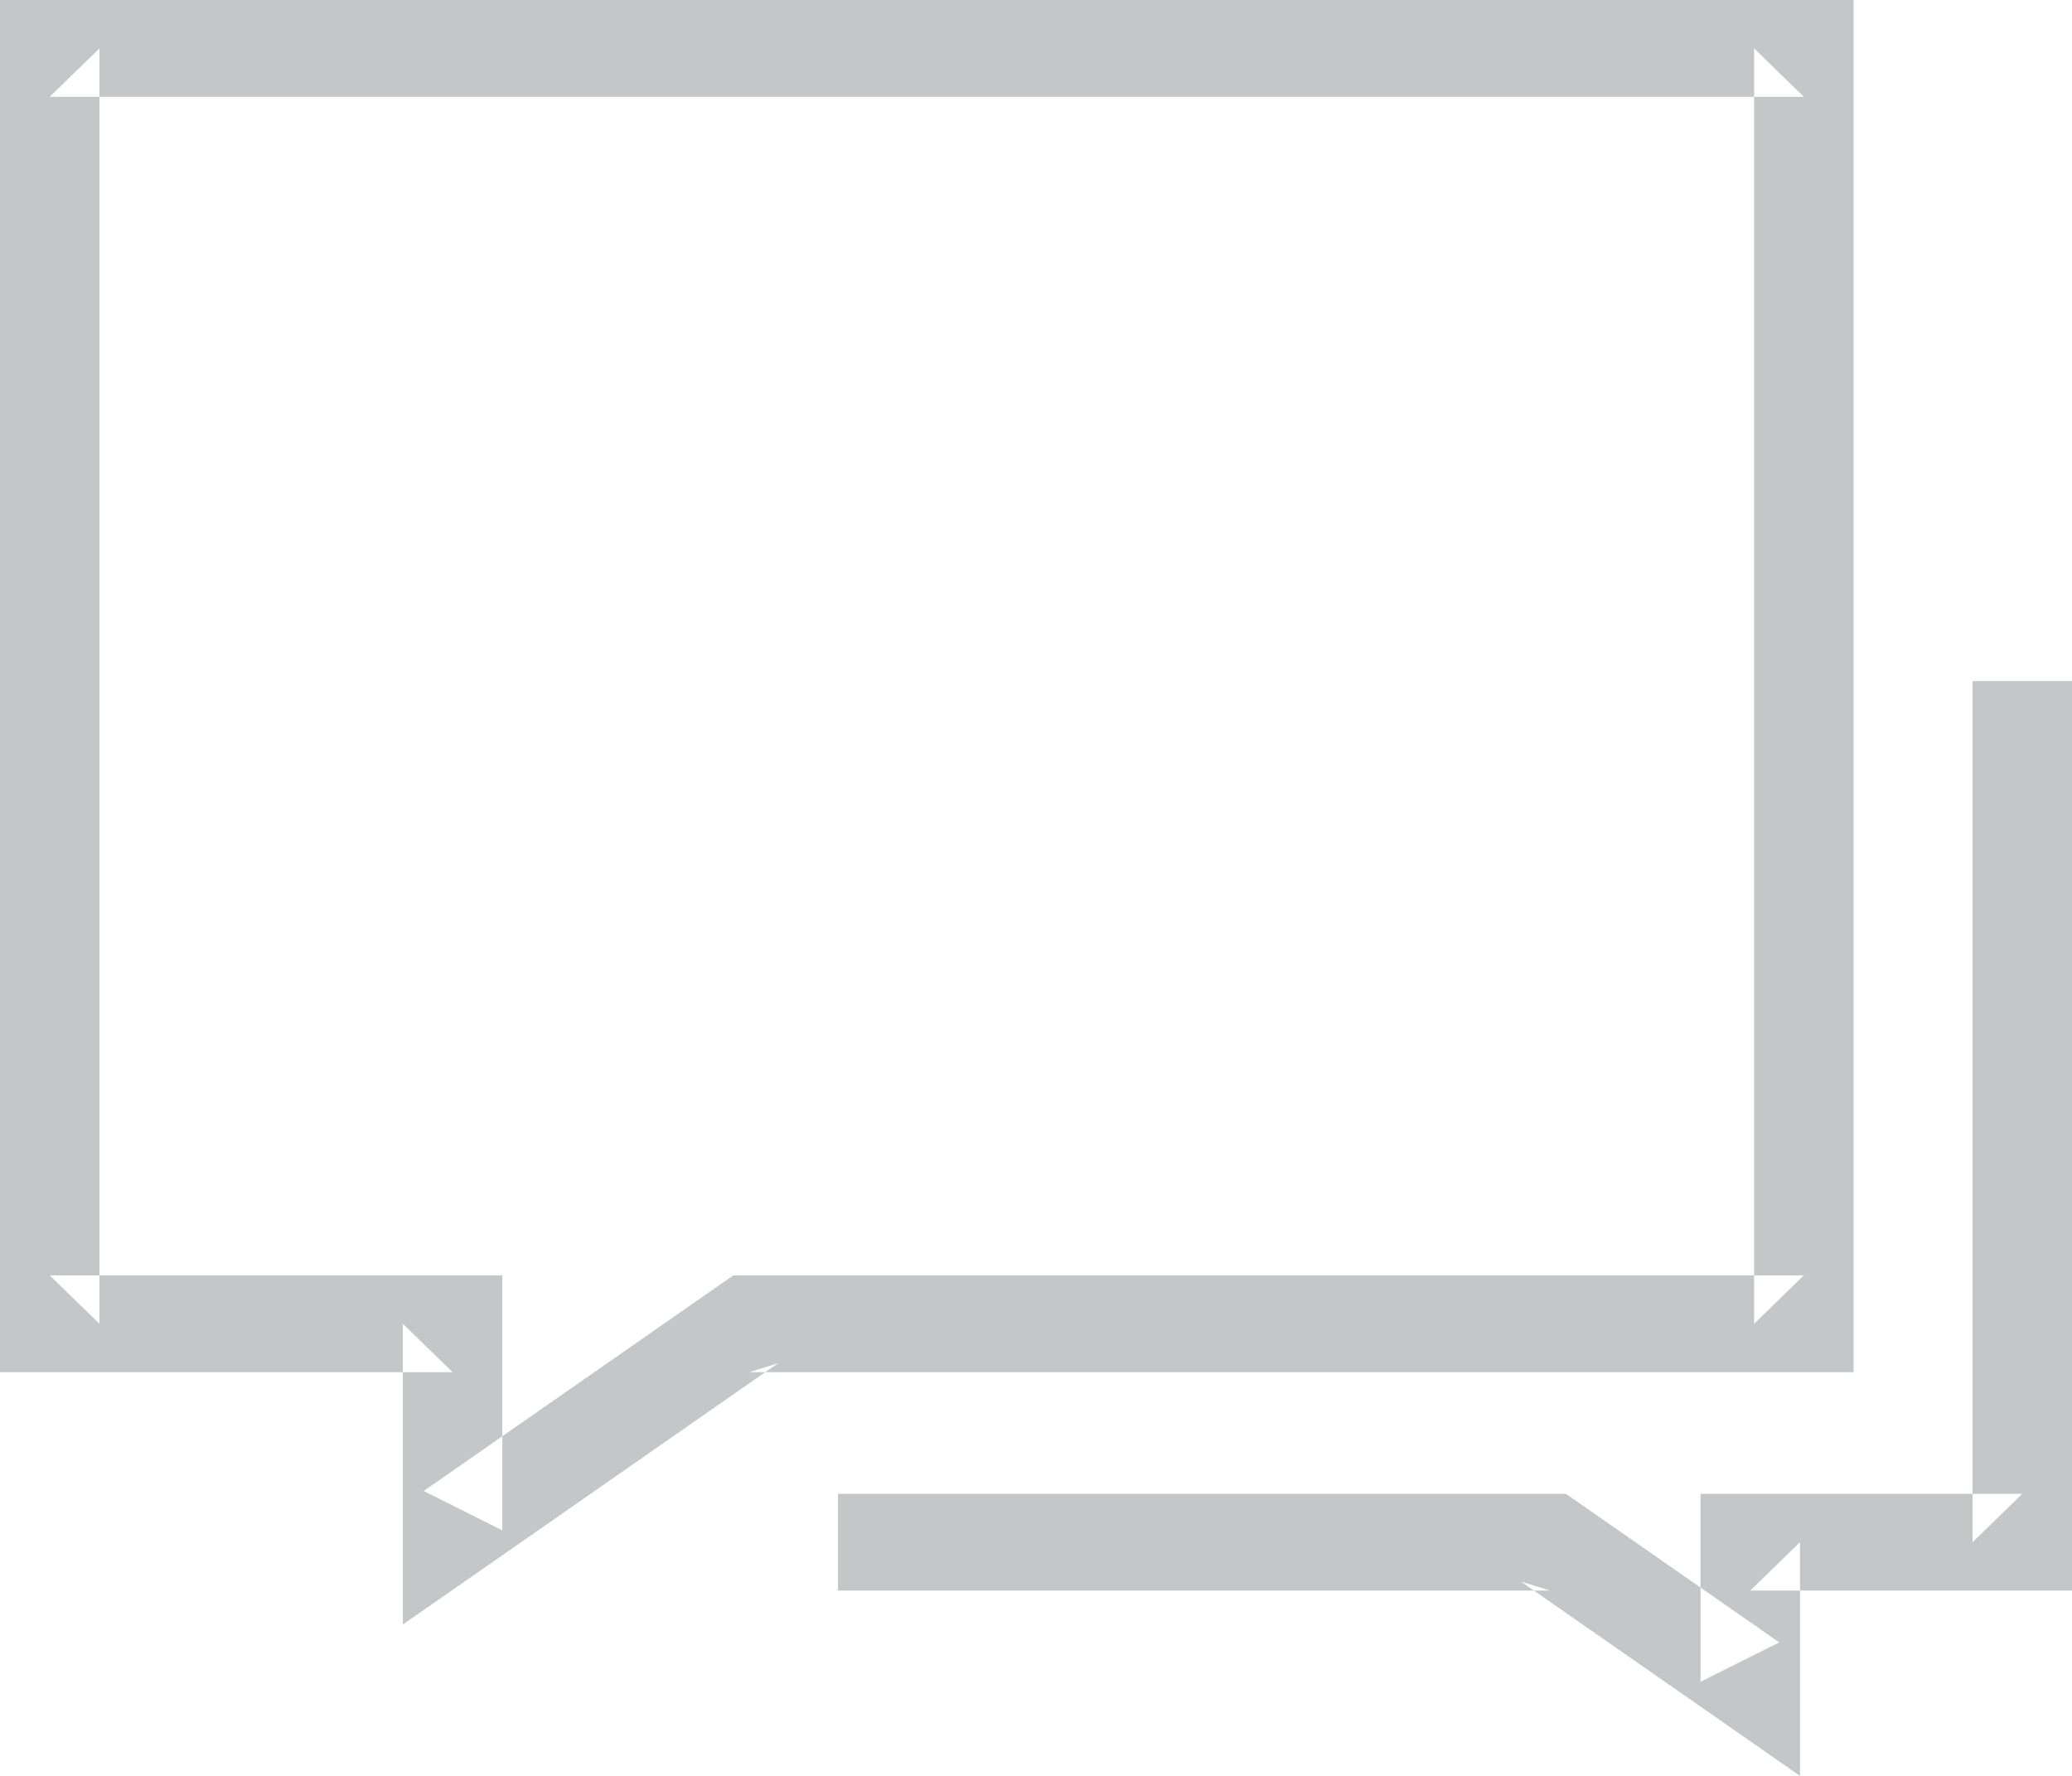
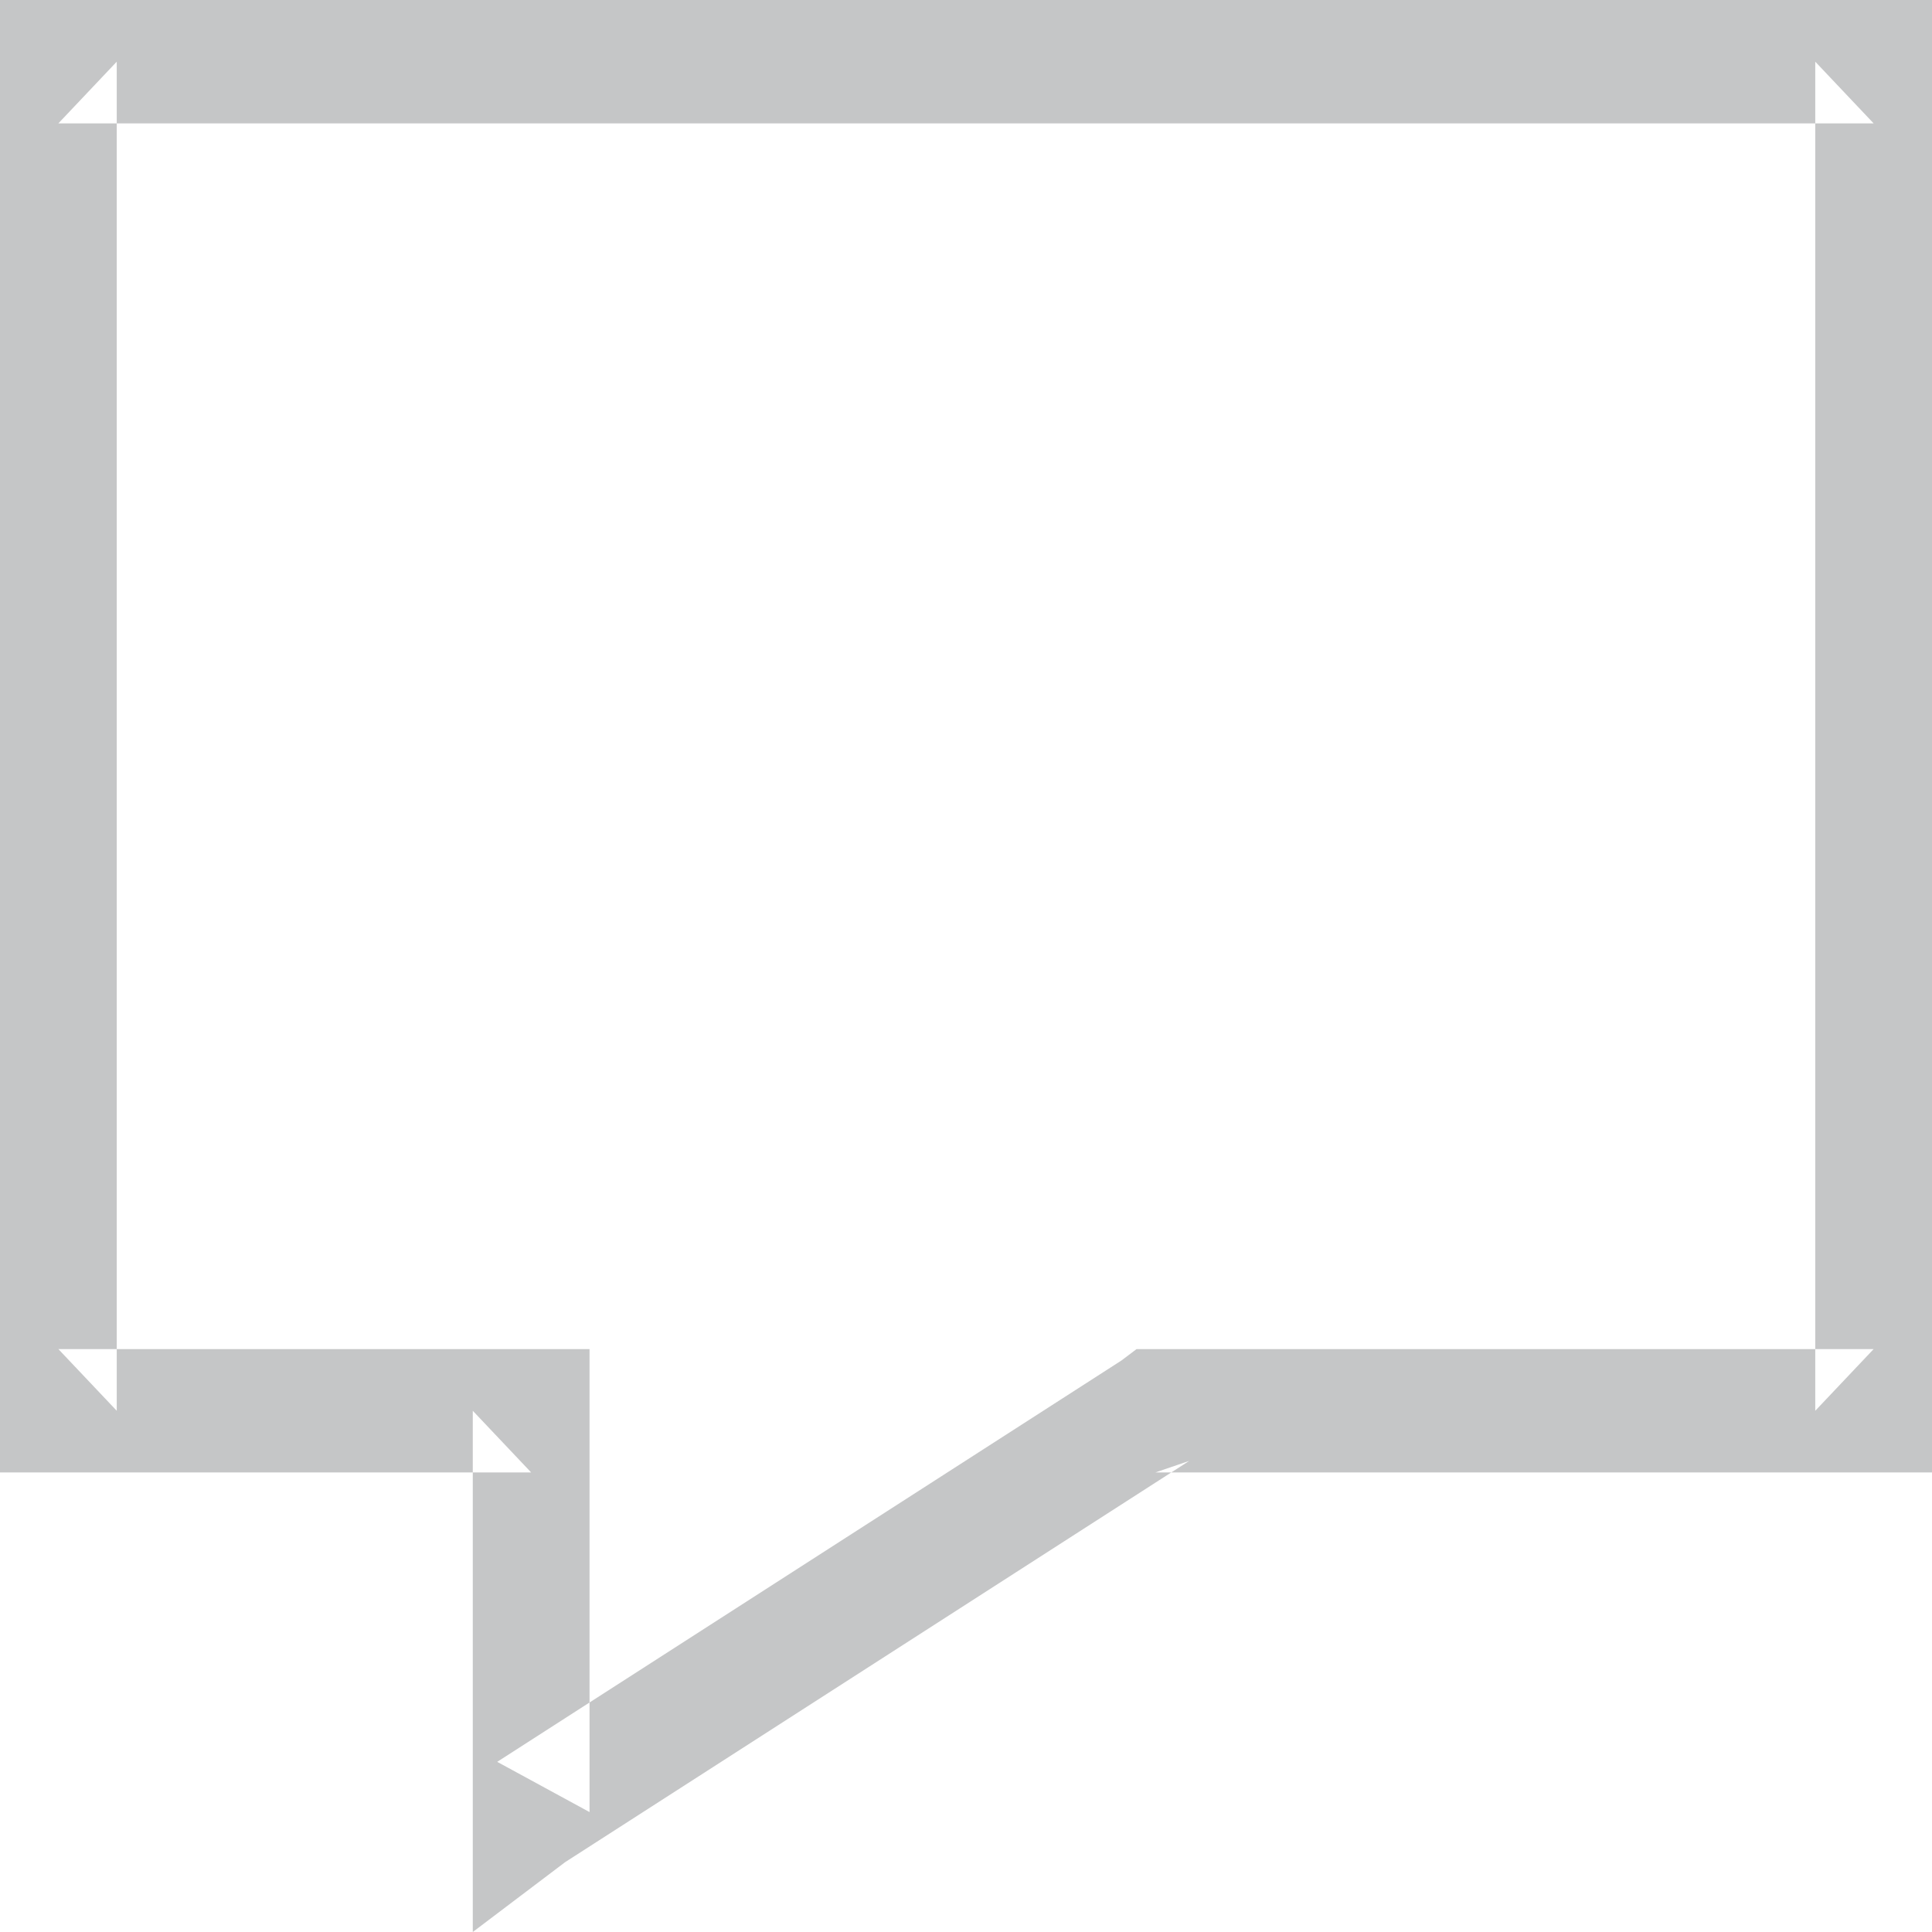
- <svg xmlns="http://www.w3.org/2000/svg" width="14px" height="12px" viewBox="0 0 14 12" version="1.1">
+ <svg xmlns="http://www.w3.org/2000/svg" width="14px" height="14px" viewBox="0 0 14 14" version="1.1">
  <defs />
-   <g id="Web-App-0.9" stroke="none" stroke-width="1" fill="none" fill-rule="evenodd">
-     <g id="Overview" transform="translate(-749, -84)" fill="#C5C6C7">
-       <g id="Group-Copy-3" transform="translate(735, 68)">
-         <path d="M26.188,24.618 L19.063,24.618 L18.955,24.618 L18.867,24.679 L16.863,26.075 L17.394,26.341 L17.394,24.945 L17.394,24.618 L17.058,24.618 L14.336,24.618 L14.672,24.945 L14.672,16.327 L14.336,16.654 L26.188,16.654 L25.852,16.327 L25.852,24.945 L26.188,24.618 L26.188,24.618 Z M26.188,25.272 L26.524,25.272 L26.524,24.945 L26.524,16.327 L26.524,16 L26.188,16 L14.336,16 L14,16 L14,16.327 L14,24.945 L14,25.272 L14.336,25.272 L17.058,25.272 L16.722,24.945 L16.722,26.341 L16.722,26.977 L17.254,26.607 L19.258,25.211 L19.063,25.272 L26.188,25.272 L26.188,25.272 Z M19.662,26.748 L24.473,26.748 L24.277,26.687 L25.631,27.63 L26.162,28 L26.162,27.364 L26.162,26.421 L25.826,26.748 L27.664,26.748 L28,26.748 L28,26.421 L28,20.602 L27.328,20.602 L27.328,26.421 L27.664,26.094 L25.826,26.094 L25.49,26.094 L25.49,26.421 L25.49,27.364 L26.022,27.098 L24.668,26.155 L24.58,26.094 L24.473,26.094 L19.662,26.094 L19.662,26.748 L19.662,26.748 Z" id="Shape-Copy" />
+   <g id="Page-1" stroke="none" stroke-width="1" fill="none" fill-rule="evenodd">
+     <g id="Interview-(1)" fill="#C5C6C7">
+       <g id="Styleguide-1.0">
+         <path d="M8.372,9.776 L8.236,9.776 L8.126,9.859 L3.603,12.767 L4.272,13.131 L4.272,10.223 L4.272,9.776 L3.849,9.776 L0.423,9.776 L0.846,10.223 L0.846,0.447 L0.423,0.894 L13.577,0.894 L13.154,0.447 L13.154,10.223 L13.577,9.776 L8.372,9.776 L8.372,9.776 Z M14,10.67 L14,10.223 L14,0.447 L14,0 L13.577,0 L0.423,0 L0,0 L0,0.447 L0,10.223 L0,10.67 L0.423,10.67 L3.849,10.67 L3.426,10.223 L3.426,13.131 L3.426,14 L4.095,13.494 L8.618,10.586 L8.372,10.67 L13.577,10.67 L14,10.67 L14,10.67 Z" id="Interview-Copy-5" />
      </g>
    </g>
  </g>
</svg>
